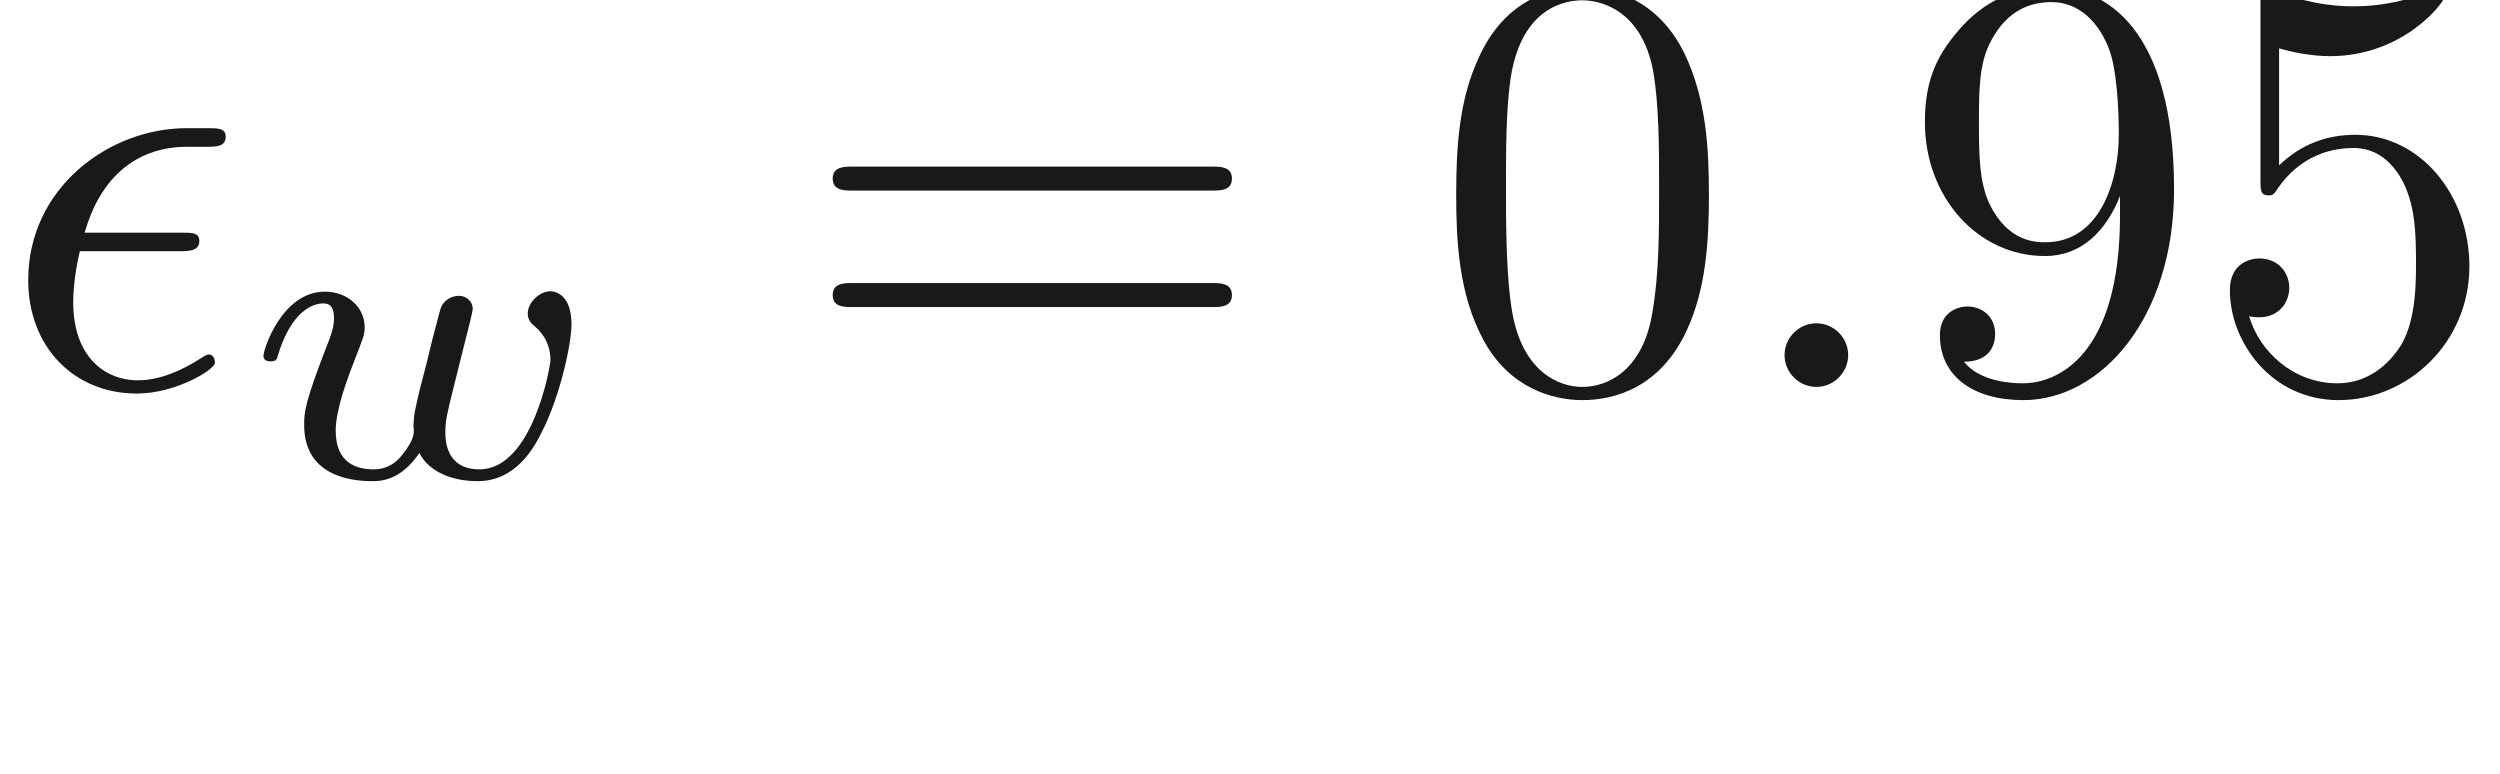
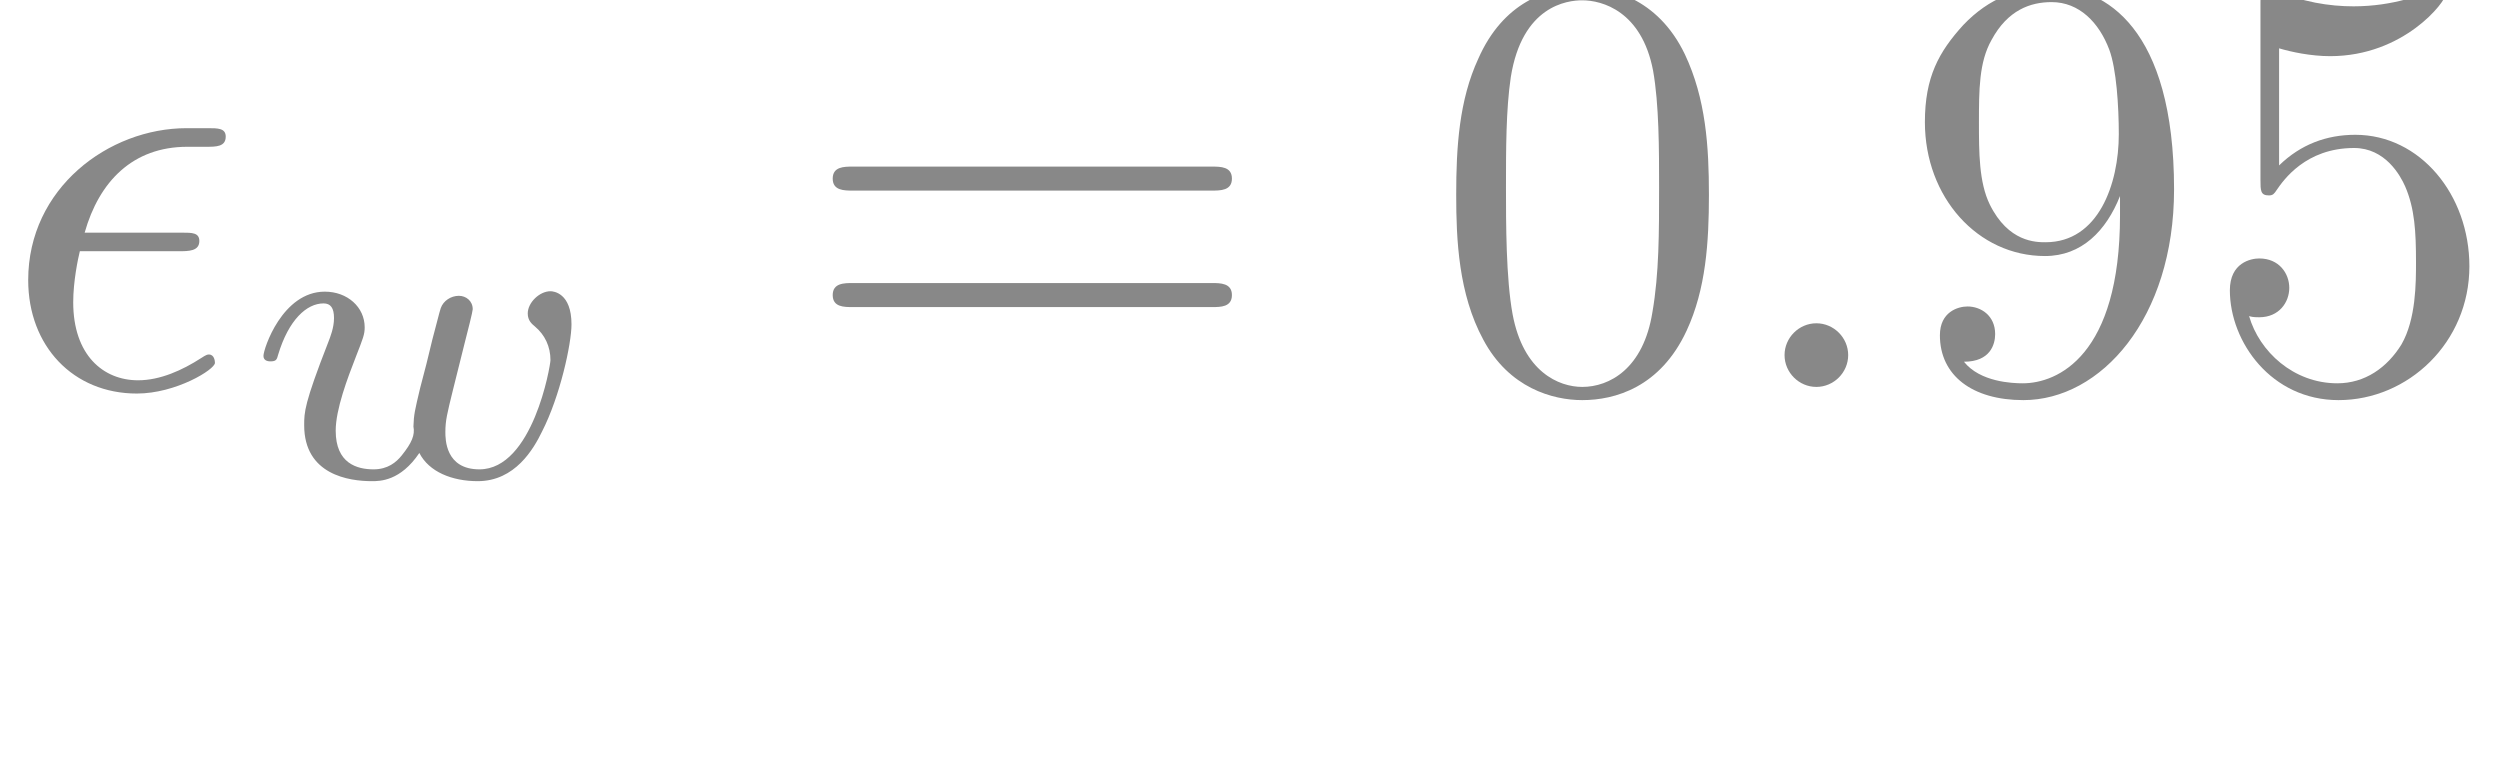
<svg xmlns="http://www.w3.org/2000/svg" xmlns:ns1="http://github.com/leegao/readme2tex/" xmlns:xlink="http://www.w3.org/1999/xlink" version="1.1" width="41.488pt" height="12.841pt" viewBox="-52.075 -68.458 41.488 12.841" ns1:offset="1.4943809999999962">
  <defs>
+     <path id="g0-15" d="M2.969-2.252C3.128-2.252 3.308-2.252 3.308-2.421C3.308-2.56 3.188-2.56 3.019-2.56H1.405C1.644-3.407 2.202-3.985 3.108-3.985H3.417C3.587-3.985 3.746-3.985 3.746-4.154C3.746-4.294 3.616-4.294 3.447-4.294H3.098C1.803-4.294 .468-3.298 .468-1.773C.468-.677 1.215 .11 2.271 .11C2.919 .11 3.567-.289 3.567-.399C3.567-.428 3.557-.538 3.467-.538C3.447-.538 3.427-.538 3.337-.478C3.029-.279 2.66-.11 2.291-.11C1.714-.11 1.215-.528 1.215-1.405C1.215-1.753 1.295-2.132 1.325-2.252H2.969Z" />
+     <path id="g0-58" d="M1.913-.528C1.913-.817 1.674-1.056 1.385-1.056S.857-.817 .857-.528S1.096 0 1.385 0S1.913-.239 1.913-.528Z" />
    <path id="g2-48" d="M4.583-3.188C4.583-3.985 4.533-4.782 4.184-5.519C3.726-6.476 2.909-6.635 2.491-6.635C1.893-6.635 1.166-6.376 .757-5.45C.438-4.762 .389-3.985 .389-3.188C.389-2.441 .428-1.544 .837-.787C1.265 .02 1.993 .219 2.481 .219C3.019 .219 3.776 .01 4.214-.936C4.533-1.624 4.583-2.401 4.583-3.188ZM2.481 0C2.092 0 1.504-.249 1.325-1.205C1.215-1.803 1.215-2.72 1.215-3.308C1.215-3.945 1.215-4.603 1.295-5.141C1.484-6.326 2.232-6.416 2.481-6.416C2.809-6.416 3.467-6.237 3.656-5.25C3.756-4.692 3.756-3.935 3.756-3.308C3.756-2.56 3.756-1.883 3.646-1.245C3.497-.299 2.929 0 2.481 0Z" />
    <path id="g2-53" d="M4.473-2.002C4.473-3.188 3.656-4.184 2.58-4.184C2.102-4.184 1.674-4.025 1.315-3.676V-5.619C1.514-5.559 1.843-5.489 2.162-5.489C3.387-5.489 4.085-6.396 4.085-6.526C4.085-6.585 4.055-6.635 3.985-6.635C3.975-6.635 3.955-6.635 3.905-6.605C3.706-6.516 3.218-6.316 2.55-6.316C2.152-6.316 1.694-6.386 1.225-6.595C1.146-6.625 1.126-6.625 1.106-6.625C1.006-6.625 1.006-6.545 1.006-6.386V-3.437C1.006-3.258 1.006-3.178 1.146-3.178C1.215-3.178 1.235-3.208 1.275-3.268C1.385-3.427 1.753-3.965 2.56-3.965C3.078-3.965 3.328-3.507 3.407-3.328C3.567-2.959 3.587-2.57 3.587-2.072C3.587-1.724 3.587-1.126 3.347-.707C3.108-.319 2.74-.06 2.281-.06C1.554-.06 .986-.588 .817-1.176C.847-1.166 .877-1.156 .986-1.156C1.315-1.156 1.484-1.405 1.484-1.644S1.315-2.132 .986-2.132C.847-2.132 .498-2.062 .498-1.604C.498-.747 1.186 .219 2.301 .219C3.457 .219 4.473-.737 4.473-2.002Z" />
    <path id="g2-57" d="M3.656-3.168V-2.849C3.656-.518 2.62-.06 2.042-.06C1.873-.06 1.335-.08 1.066-.418C1.504-.418 1.584-.707 1.584-.877C1.584-1.186 1.345-1.335 1.126-1.335C.966-1.335 .667-1.245 .667-.857C.667-.189 1.205 .219 2.052 .219C3.337 .219 4.553-1.136 4.553-3.278C4.553-5.958 3.407-6.635 2.521-6.635C1.973-6.635 1.484-6.456 1.056-6.007C.648-5.559 .418-5.141 .418-4.394C.418-3.148 1.295-2.172 2.411-2.172C3.019-2.172 3.427-2.59 3.656-3.168ZM2.421-2.401C2.262-2.401 1.803-2.401 1.494-3.029C1.315-3.397 1.315-3.895 1.315-4.384C1.315-4.922 1.315-5.39 1.524-5.758C1.793-6.257 2.172-6.386 2.521-6.386C2.979-6.386 3.308-6.047 3.477-5.599C3.597-5.28 3.636-4.653 3.636-4.194C3.636-3.367 3.298-2.401 2.421-2.401Z" />
    <path id="g2-61" d="M6.844-3.258C6.994-3.258 7.183-3.258 7.183-3.457S6.994-3.656 6.854-3.656H.887C.747-3.656 .558-3.656 .558-3.457S.747-3.258 .897-3.258H6.844ZM6.854-1.325C6.994-1.325 7.183-1.325 7.183-1.524S6.994-1.724 6.844-1.724H.897C.747-1.724 .558-1.724 .558-1.524S.747-1.325 .887-1.325H6.854Z" />
    <path id="g2-97" d="M3.318-.757C3.357-.359 3.626 .06 4.095 .06C4.304 .06 4.912-.08 4.912-.887V-1.445H4.663V-.887C4.663-.309 4.413-.249 4.304-.249C3.975-.249 3.935-.697 3.935-.747V-2.74C3.935-3.158 3.935-3.547 3.577-3.915C3.188-4.304 2.69-4.463 2.212-4.463C1.395-4.463 .707-3.995 .707-3.337C.707-3.039 .907-2.869 1.166-2.869C1.445-2.869 1.624-3.068 1.624-3.328C1.624-3.447 1.574-3.776 1.116-3.786C1.385-4.134 1.873-4.244 2.192-4.244C2.68-4.244 3.248-3.856 3.248-2.969V-2.6C2.74-2.57 2.042-2.54 1.415-2.242C.667-1.903 .418-1.385 .418-.946C.418-.139 1.385 .11 2.012 .11C2.67 .11 3.128-.289 3.318-.757ZM3.248-2.391V-1.395C3.248-.448 2.531-.11 2.082-.11C1.594-.11 1.186-.458 1.186-.956C1.186-1.504 1.604-2.331 3.248-2.391Z" />
-     <path id="g0-15" d="M2.969-2.252C3.128-2.252 3.308-2.252 3.308-2.421C3.308-2.56 3.188-2.56 3.019-2.56H1.405C1.644-3.407 2.202-3.985 3.108-3.985H3.417C3.587-3.985 3.746-3.985 3.746-4.154C3.746-4.294 3.616-4.294 3.447-4.294H3.098C1.803-4.294 .468-3.298 .468-1.773C.468-.677 1.215 .11 2.271 .11C2.919 .11 3.567-.289 3.567-.399C3.567-.428 3.557-.538 3.467-.538C3.447-.538 3.427-.538 3.337-.478C3.029-.279 2.66-.11 2.291-.11C1.714-.11 1.215-.528 1.215-1.405C1.215-1.753 1.295-2.132 1.325-2.252H2.969Z" />
-     <path id="g0-58" d="M1.913-.528C1.913-.817 1.674-1.056 1.385-1.056S.857-.817 .857-.528S1.096 0 1.385 0S1.913-.239 1.913-.528Z" />
    <path id="g1-119" d="M3.668-2.225C3.717-2.413 3.801-2.748 3.801-2.783C3.801-2.922 3.689-3.006 3.571-3.006C3.438-3.006 3.313-2.922 3.271-2.803C3.25-2.748 3.18-2.455 3.131-2.28C3.034-1.883 3.034-1.869 2.929-1.478C2.838-1.095 2.824-1.039 2.817-.837C2.845-.697 2.79-.565 2.622-.356C2.532-.244 2.392-.126 2.155-.126C1.883-.126 1.527-.223 1.527-.767C1.527-1.123 1.723-1.639 1.862-1.995C1.981-2.301 2.008-2.364 2.008-2.483C2.008-2.817 1.723-3.075 1.346-3.075C.642-3.075 .328-2.127 .328-2.008C.328-1.918 .425-1.918 .446-1.918C.544-1.918 .551-1.953 .572-2.029C.746-2.608 1.046-2.88 1.325-2.88C1.444-2.88 1.499-2.803 1.499-2.636C1.499-2.476 1.437-2.322 1.402-2.232C1.004-1.213 1.004-1.074 1.004-.858C1.004-.035 1.75 .07 2.127 .07C2.26 .07 2.601 .07 2.915-.398C3.075-.084 3.459 .07 3.884 .07C4.505 .07 4.812-.467 4.951-.753C5.251-1.339 5.44-2.211 5.44-2.532C5.44-3.055 5.14-3.082 5.091-3.082C4.91-3.082 4.714-2.894 4.714-2.713C4.714-2.594 4.784-2.538 4.833-2.497C5-2.357 5.091-2.162 5.091-1.939C5.091-1.848 4.798-.126 3.912-.126C3.347-.126 3.347-.628 3.347-.746C3.347-.934 3.375-1.046 3.473-1.444L3.668-2.225Z" />
  </defs>
-   <g id="page1" fill-opacity="0.9">
+   <g id="page1" fill-opacity="1" fill="#888888">
    <use x="-52.075" y="-62.037" xlink:href="#g0-15" />
    <use x="-48.031" y="-60.543" xlink:href="#g1-119" />
    <use x="-38.814" y="-62.037" xlink:href="#g2-61" />
    <use x="-28.298" y="-62.037" xlink:href="#g2-48" />
    <use x="-23.317" y="-62.037" xlink:href="#g0-58" />
    <use x="-20.549" y="-62.037" xlink:href="#g2-57" />
    <use x="-15.568" y="-62.037" xlink:href="#g2-53" />
  </g>
</svg>
